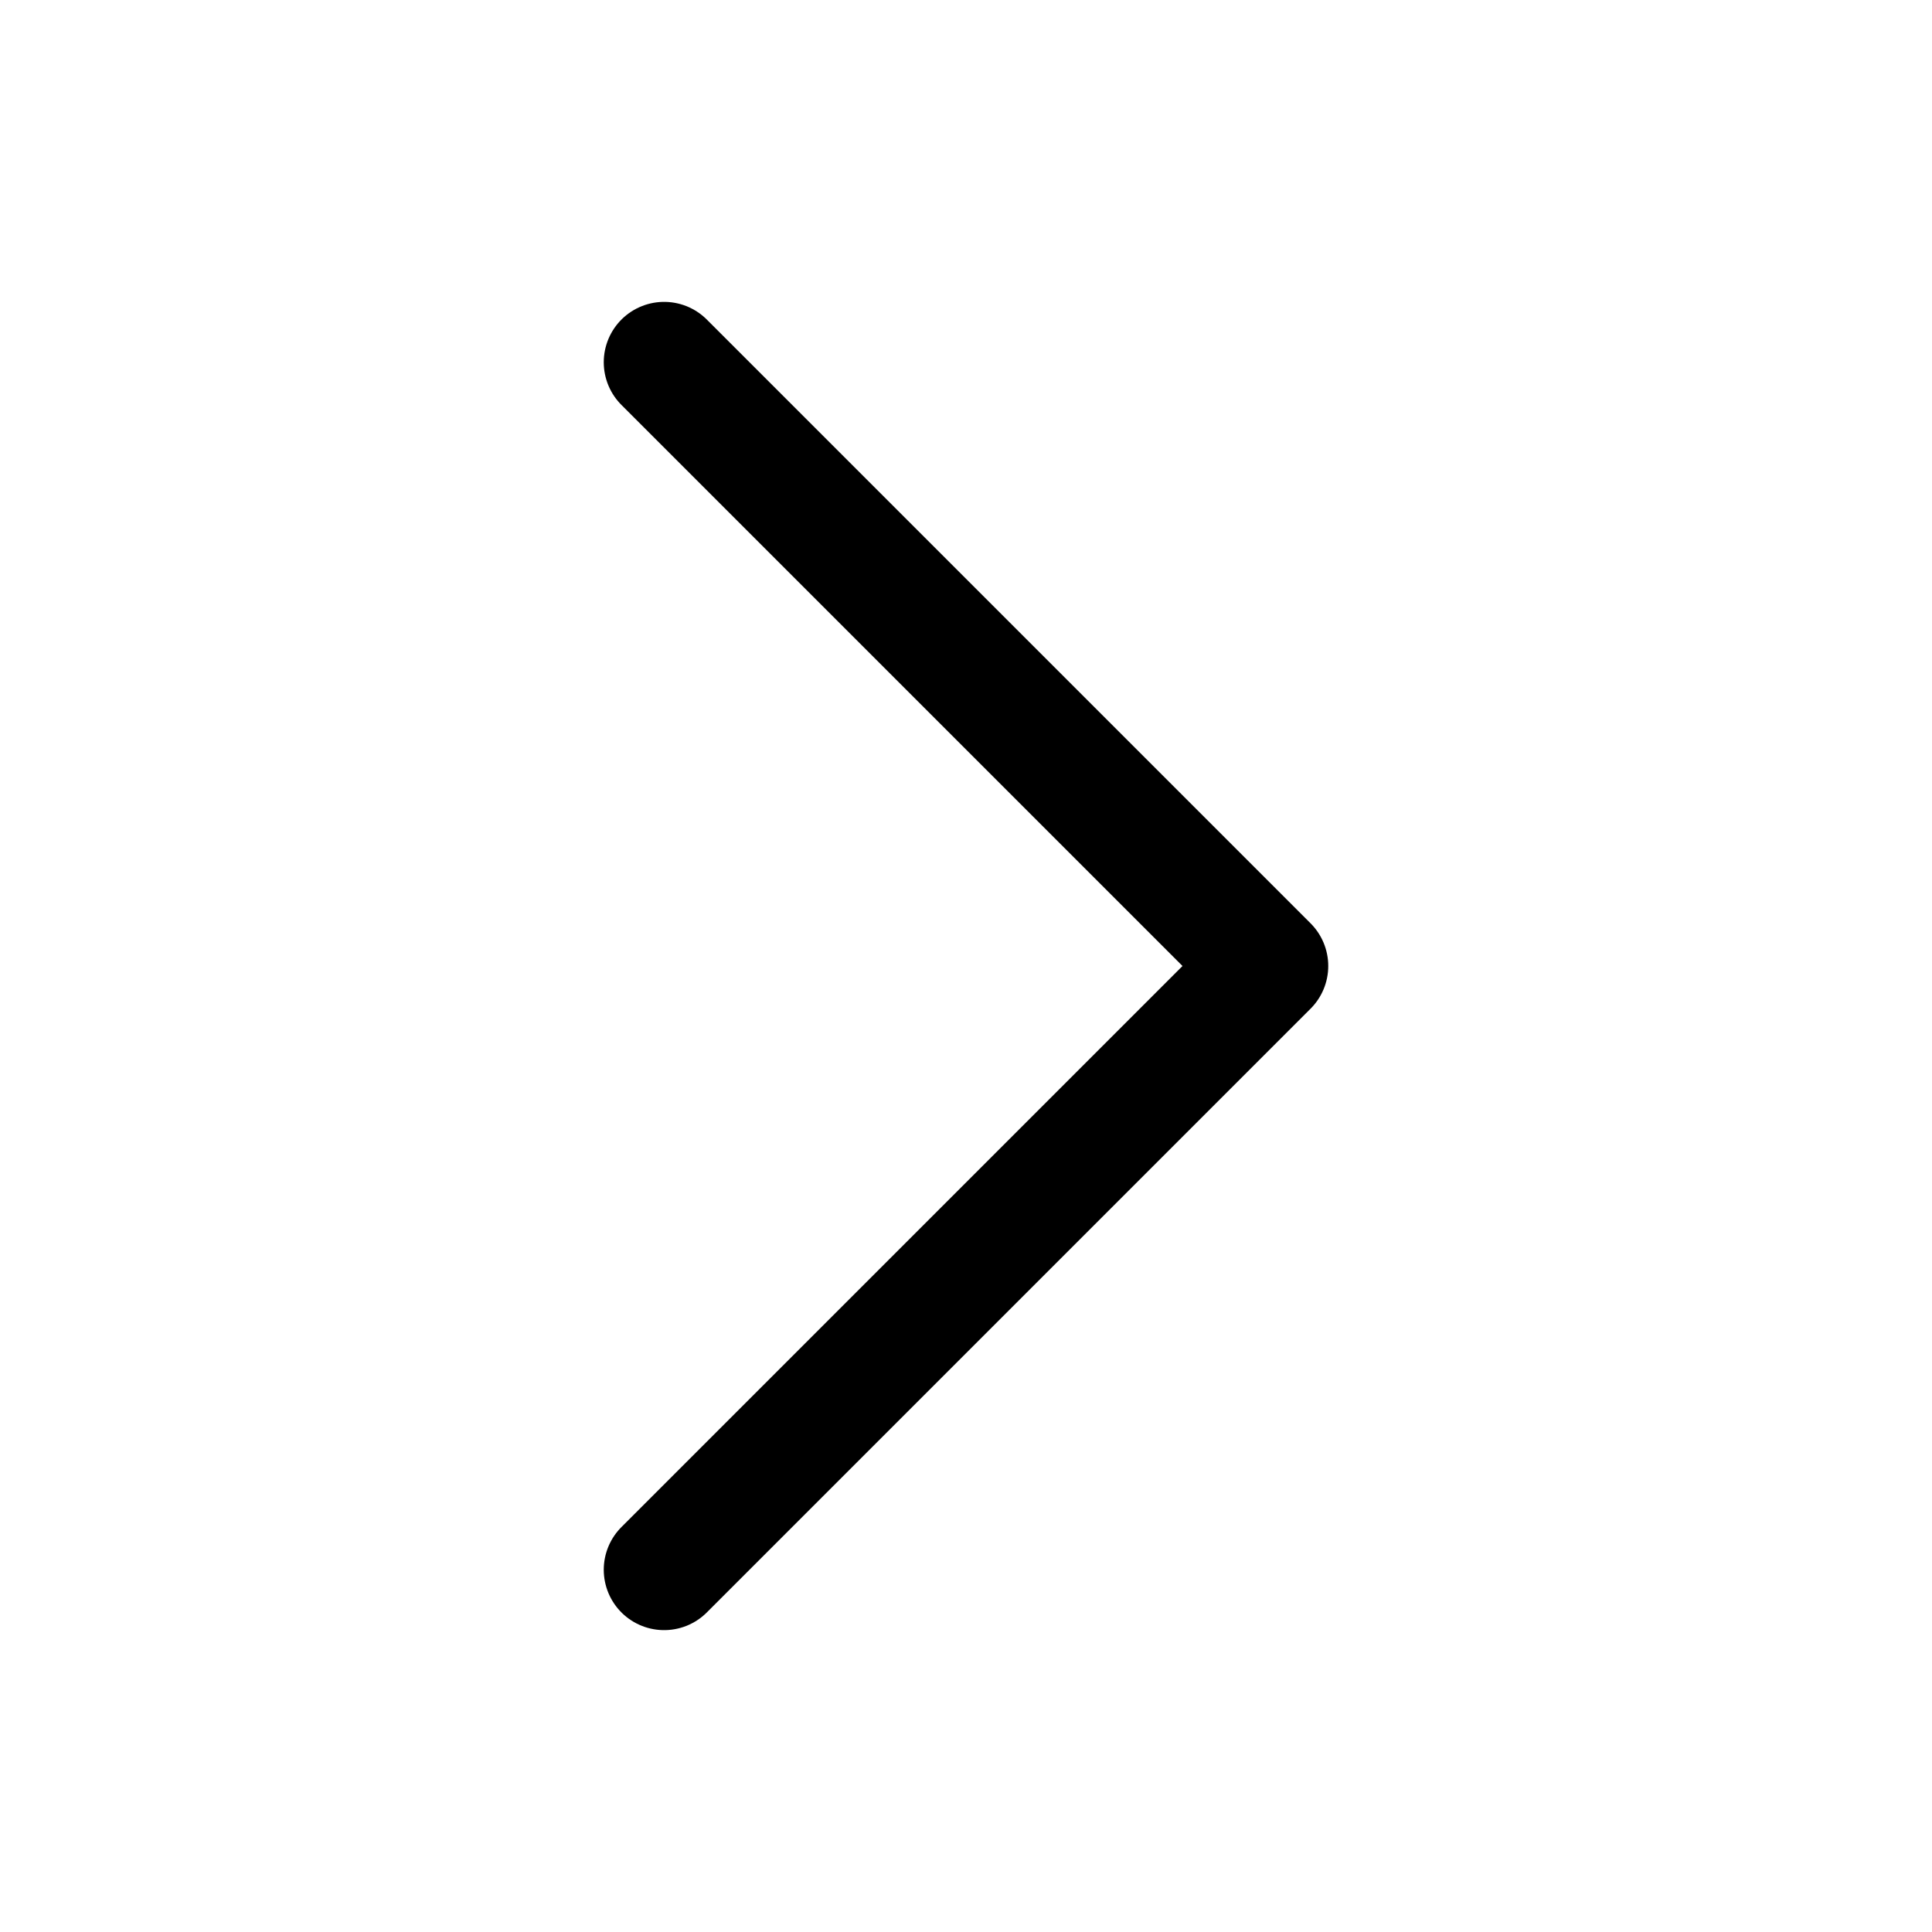
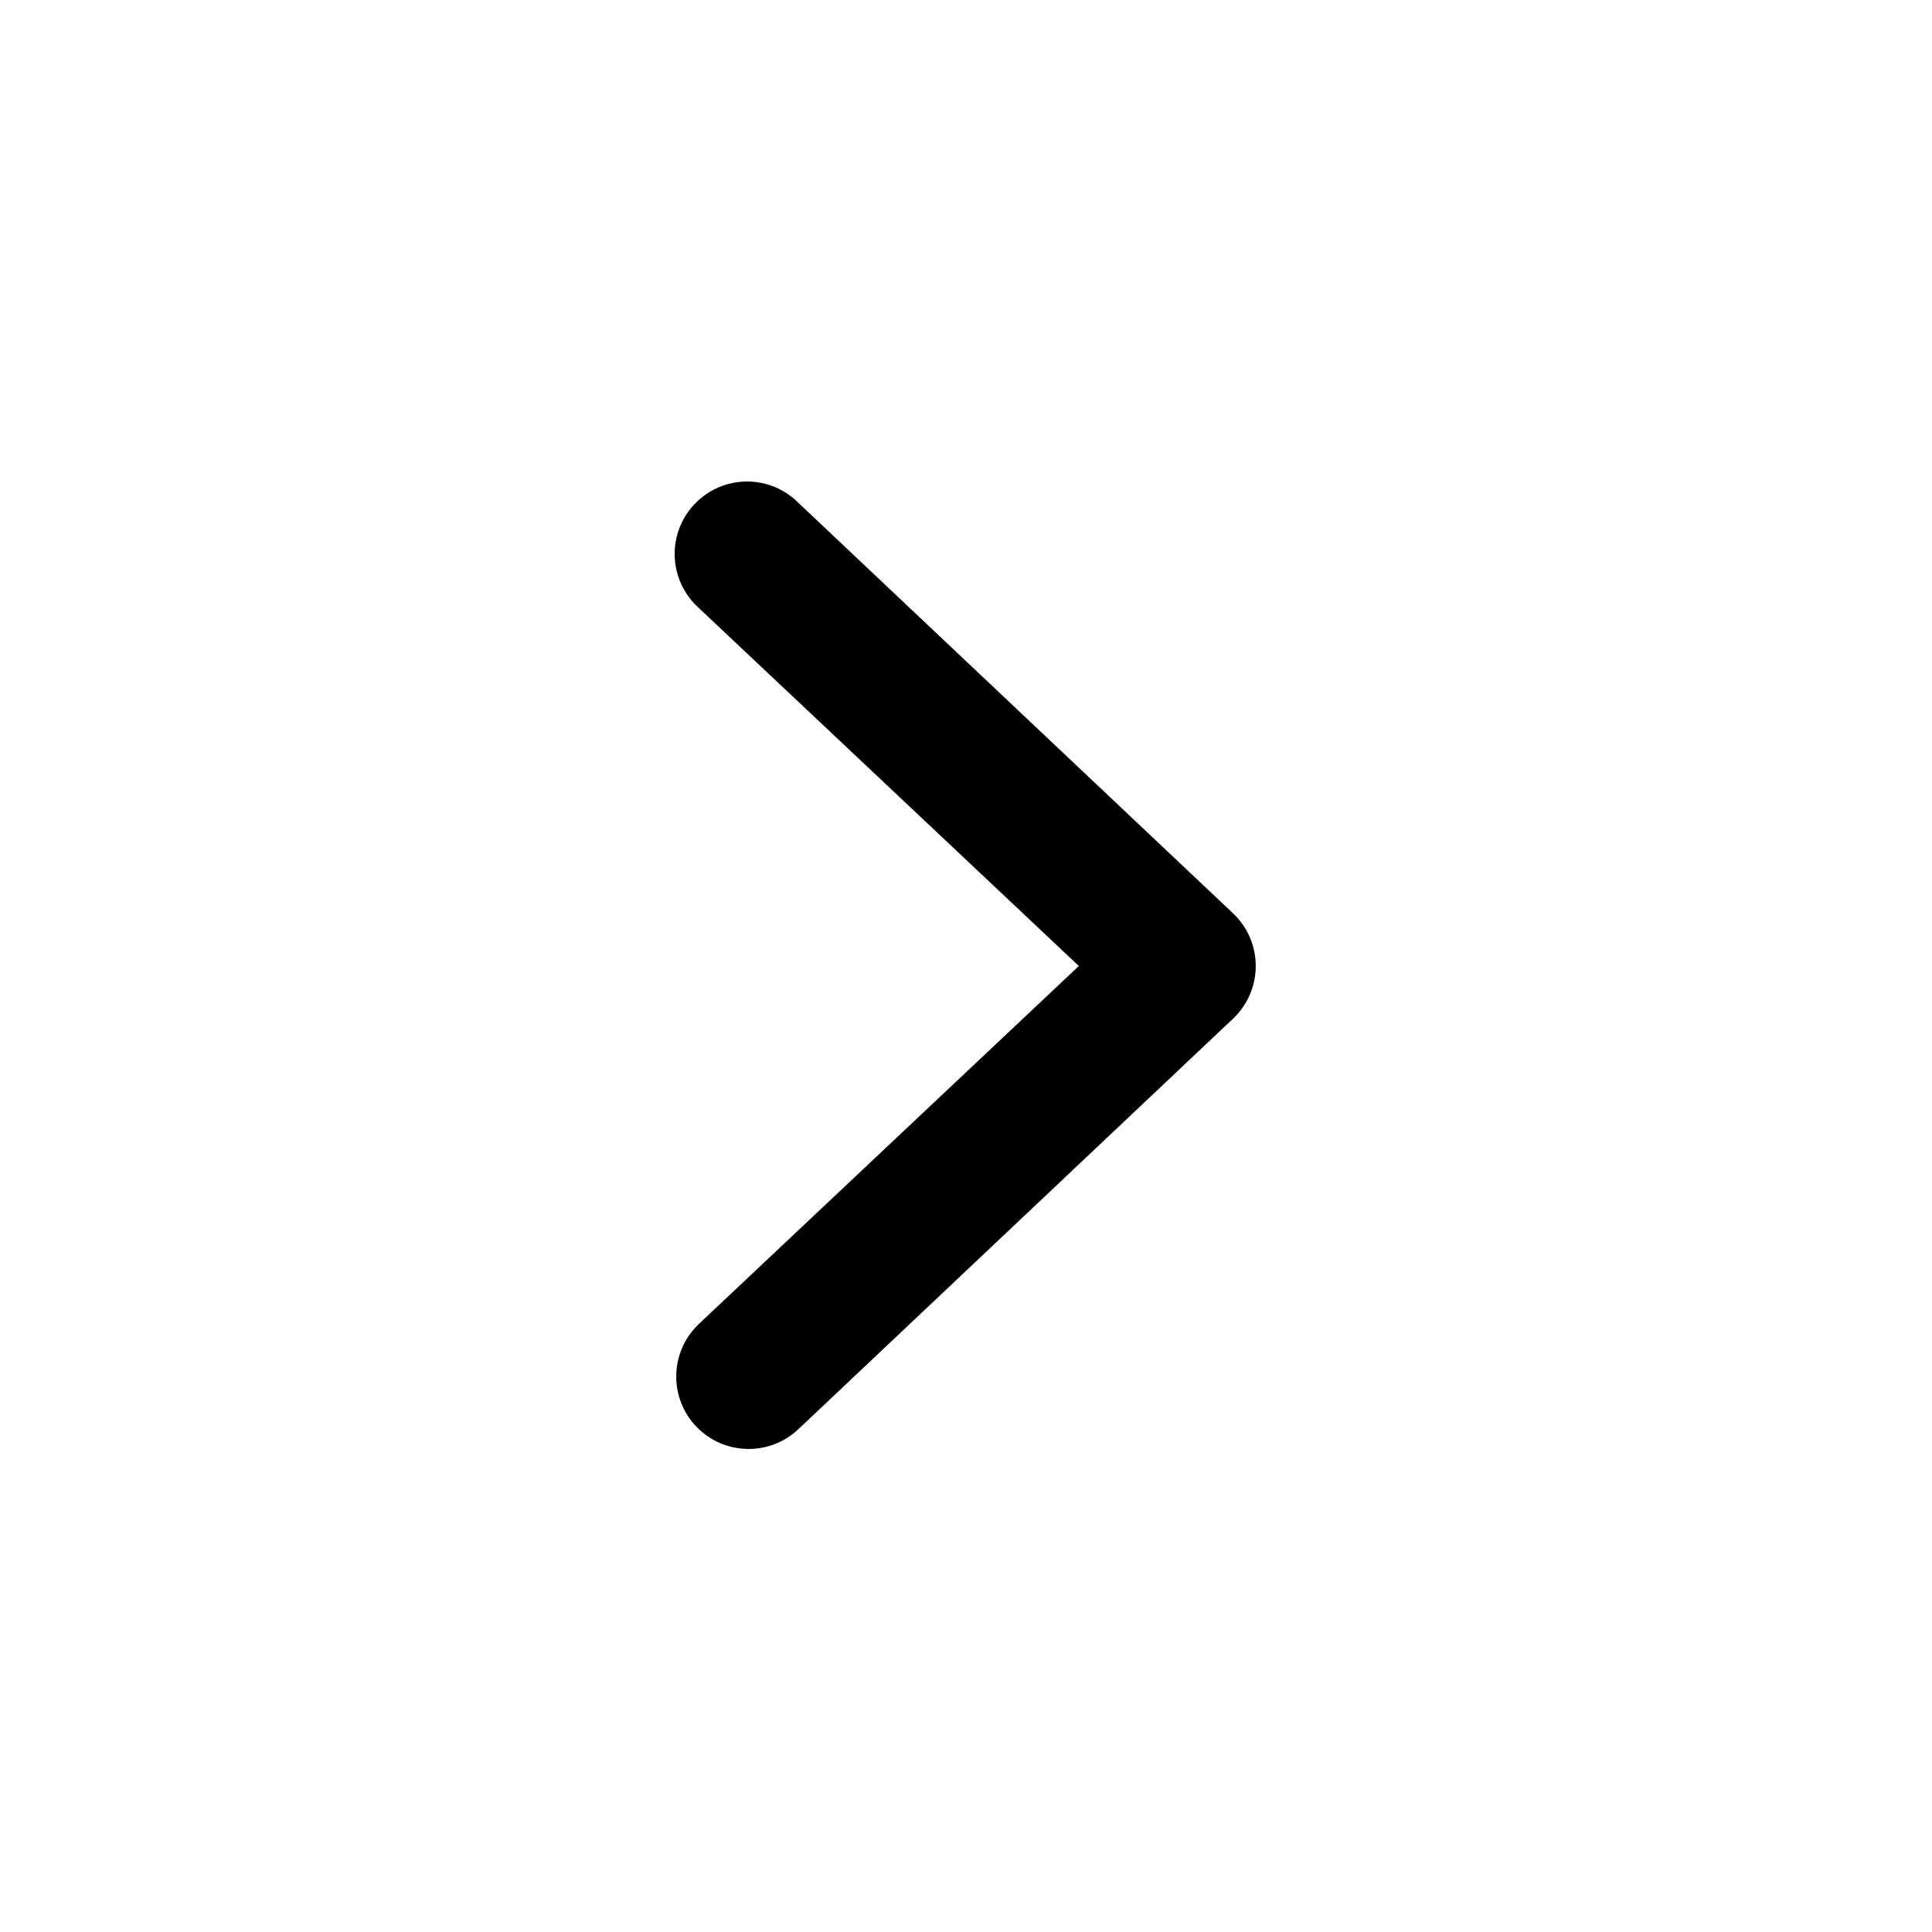
- <svg xmlns="http://www.w3.org/2000/svg" fill="none" viewBox="0 0 24 24" stroke-width="1.5" stroke="currentColor" class="w-6 h-6">
-   <path stroke-linecap="round" stroke-linejoin="round" d="M8.25 4.5l7.5 7.5-7.5 7.5" />
+ <svg xmlns="http://www.w3.org/2000/svg" viewBox="0 0 20 20" fill="currentColor" class="w-5 h-5">
+   <path fill-rule="evenodd" d="M7.21 14.77a.75.75 0 01.02-1.06L11.168 10 7.23 6.29a.75.75 0 111.04-1.08l4.5 4.25a.75.75 0 010 1.08l-4.5 4.25a.75.75 0 01-1.06-.02z" clip-rule="evenodd" />
</svg>
